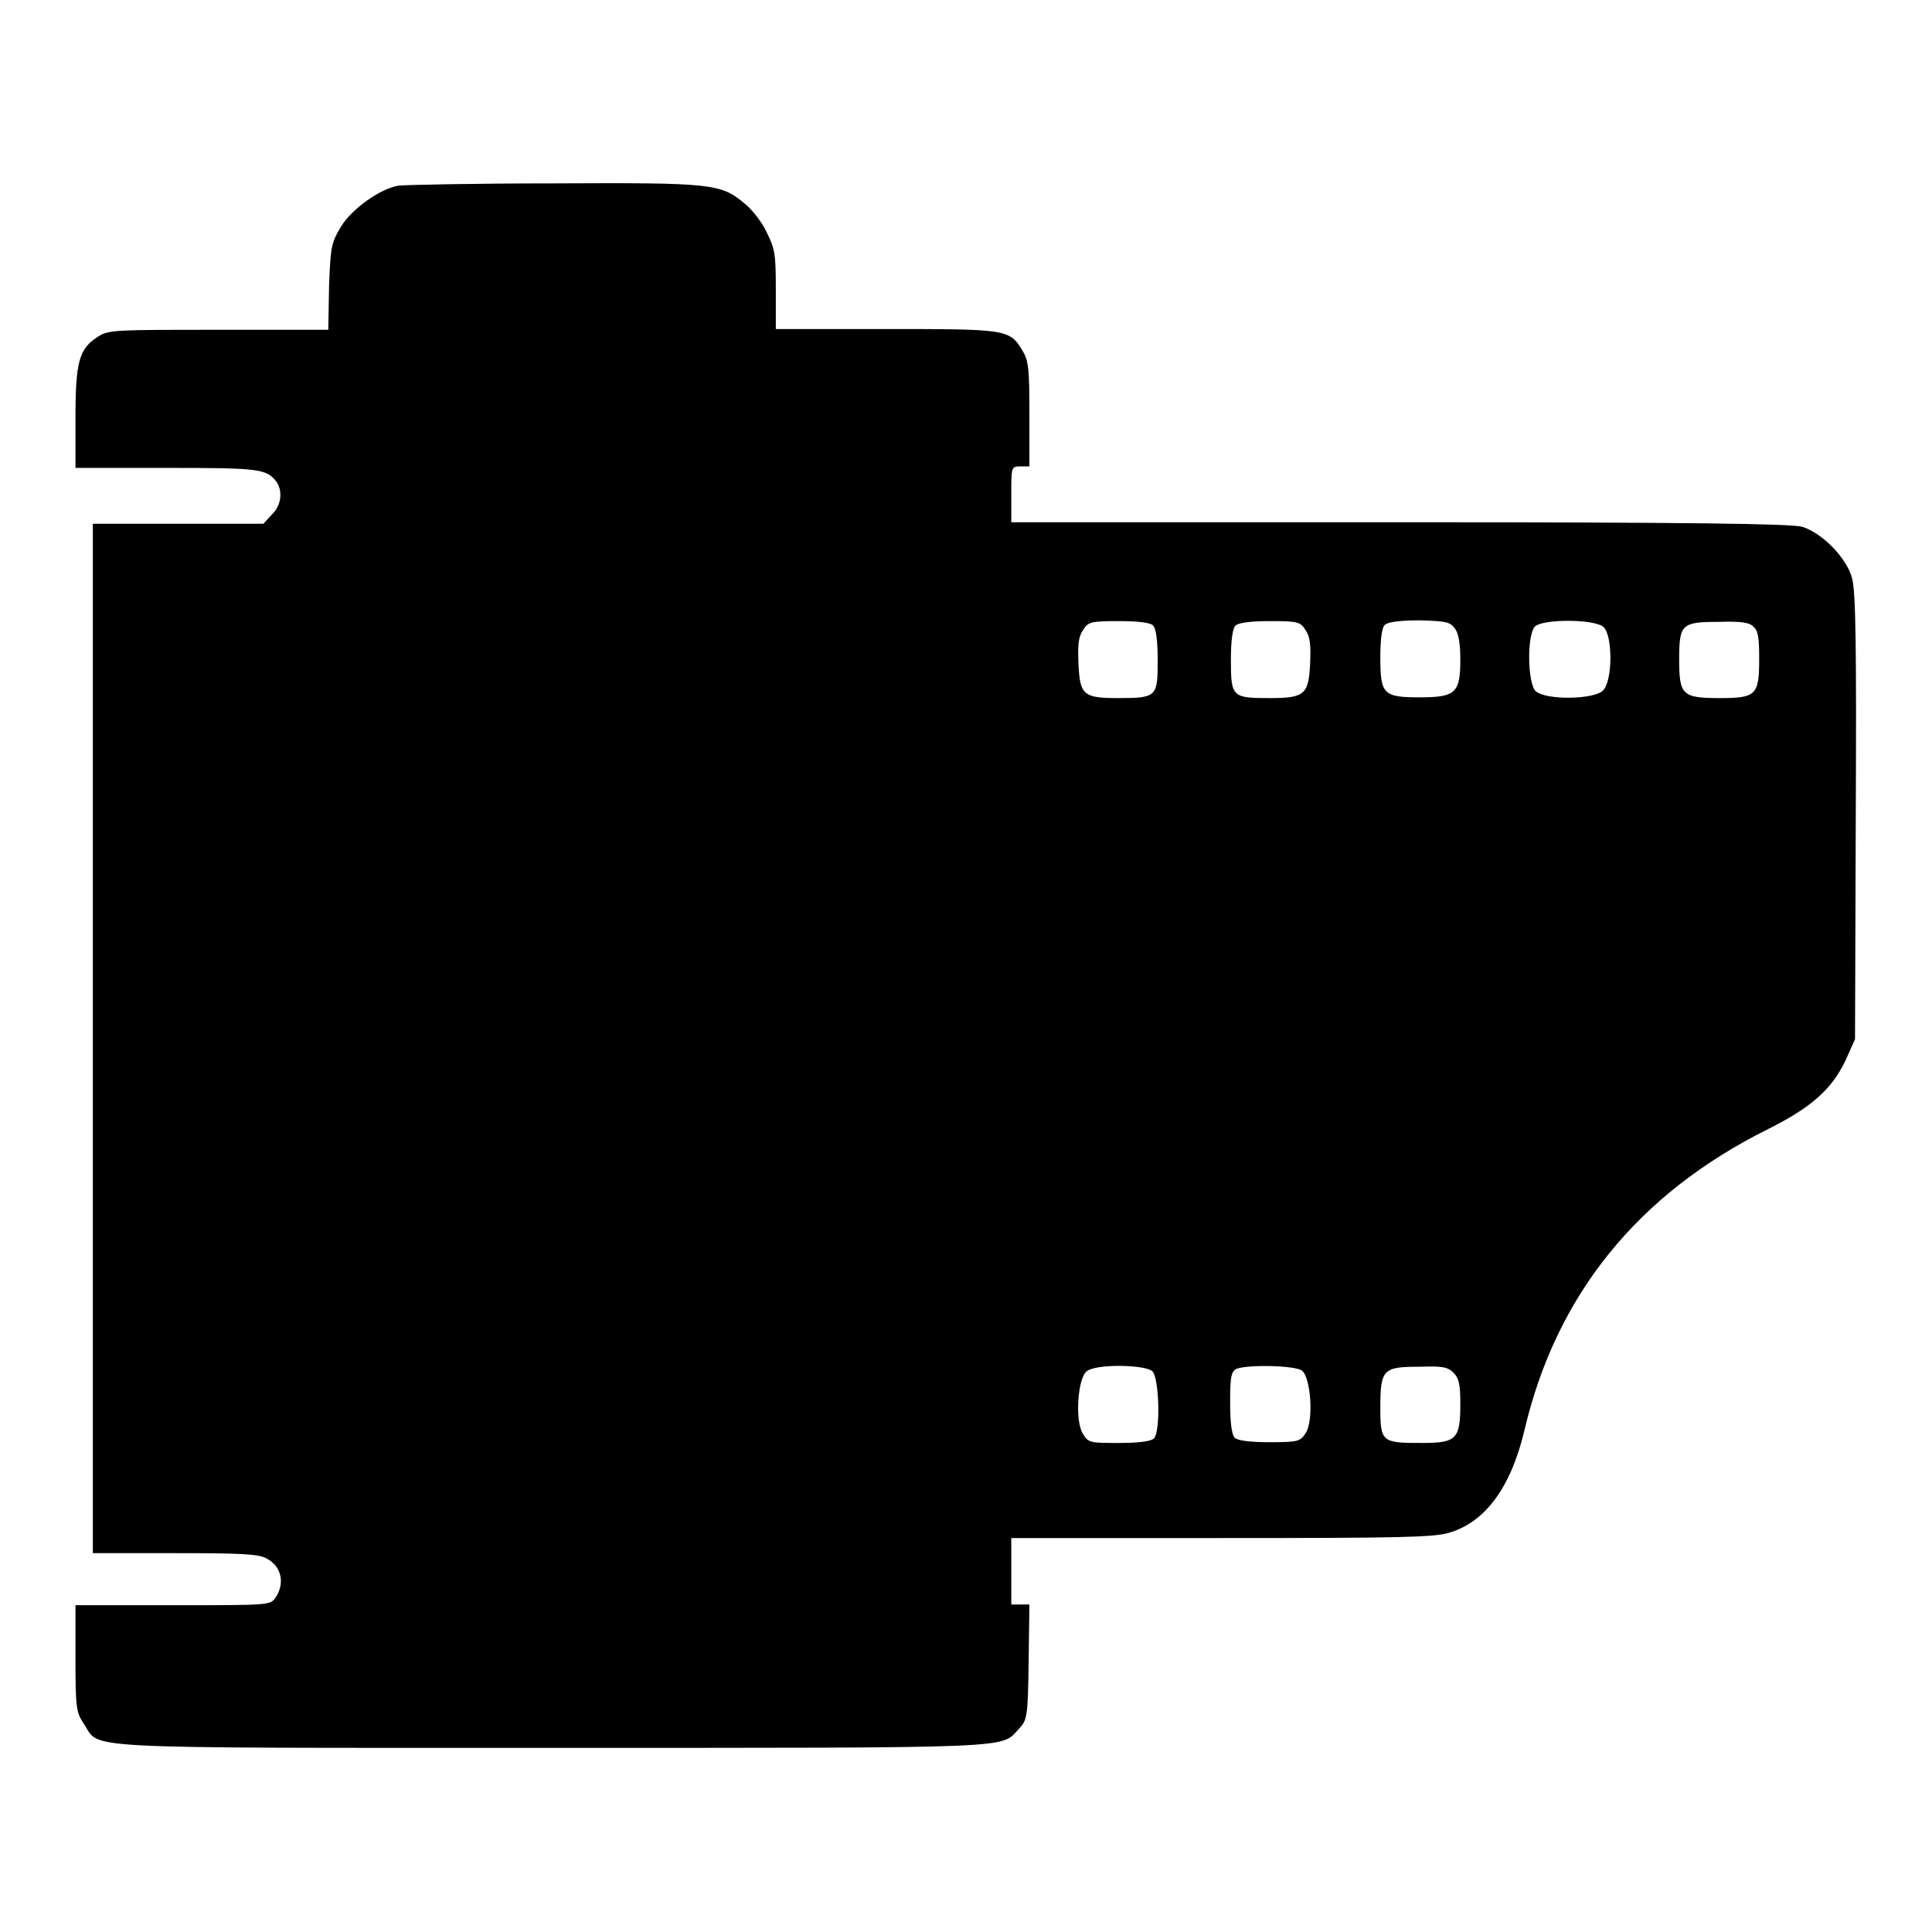
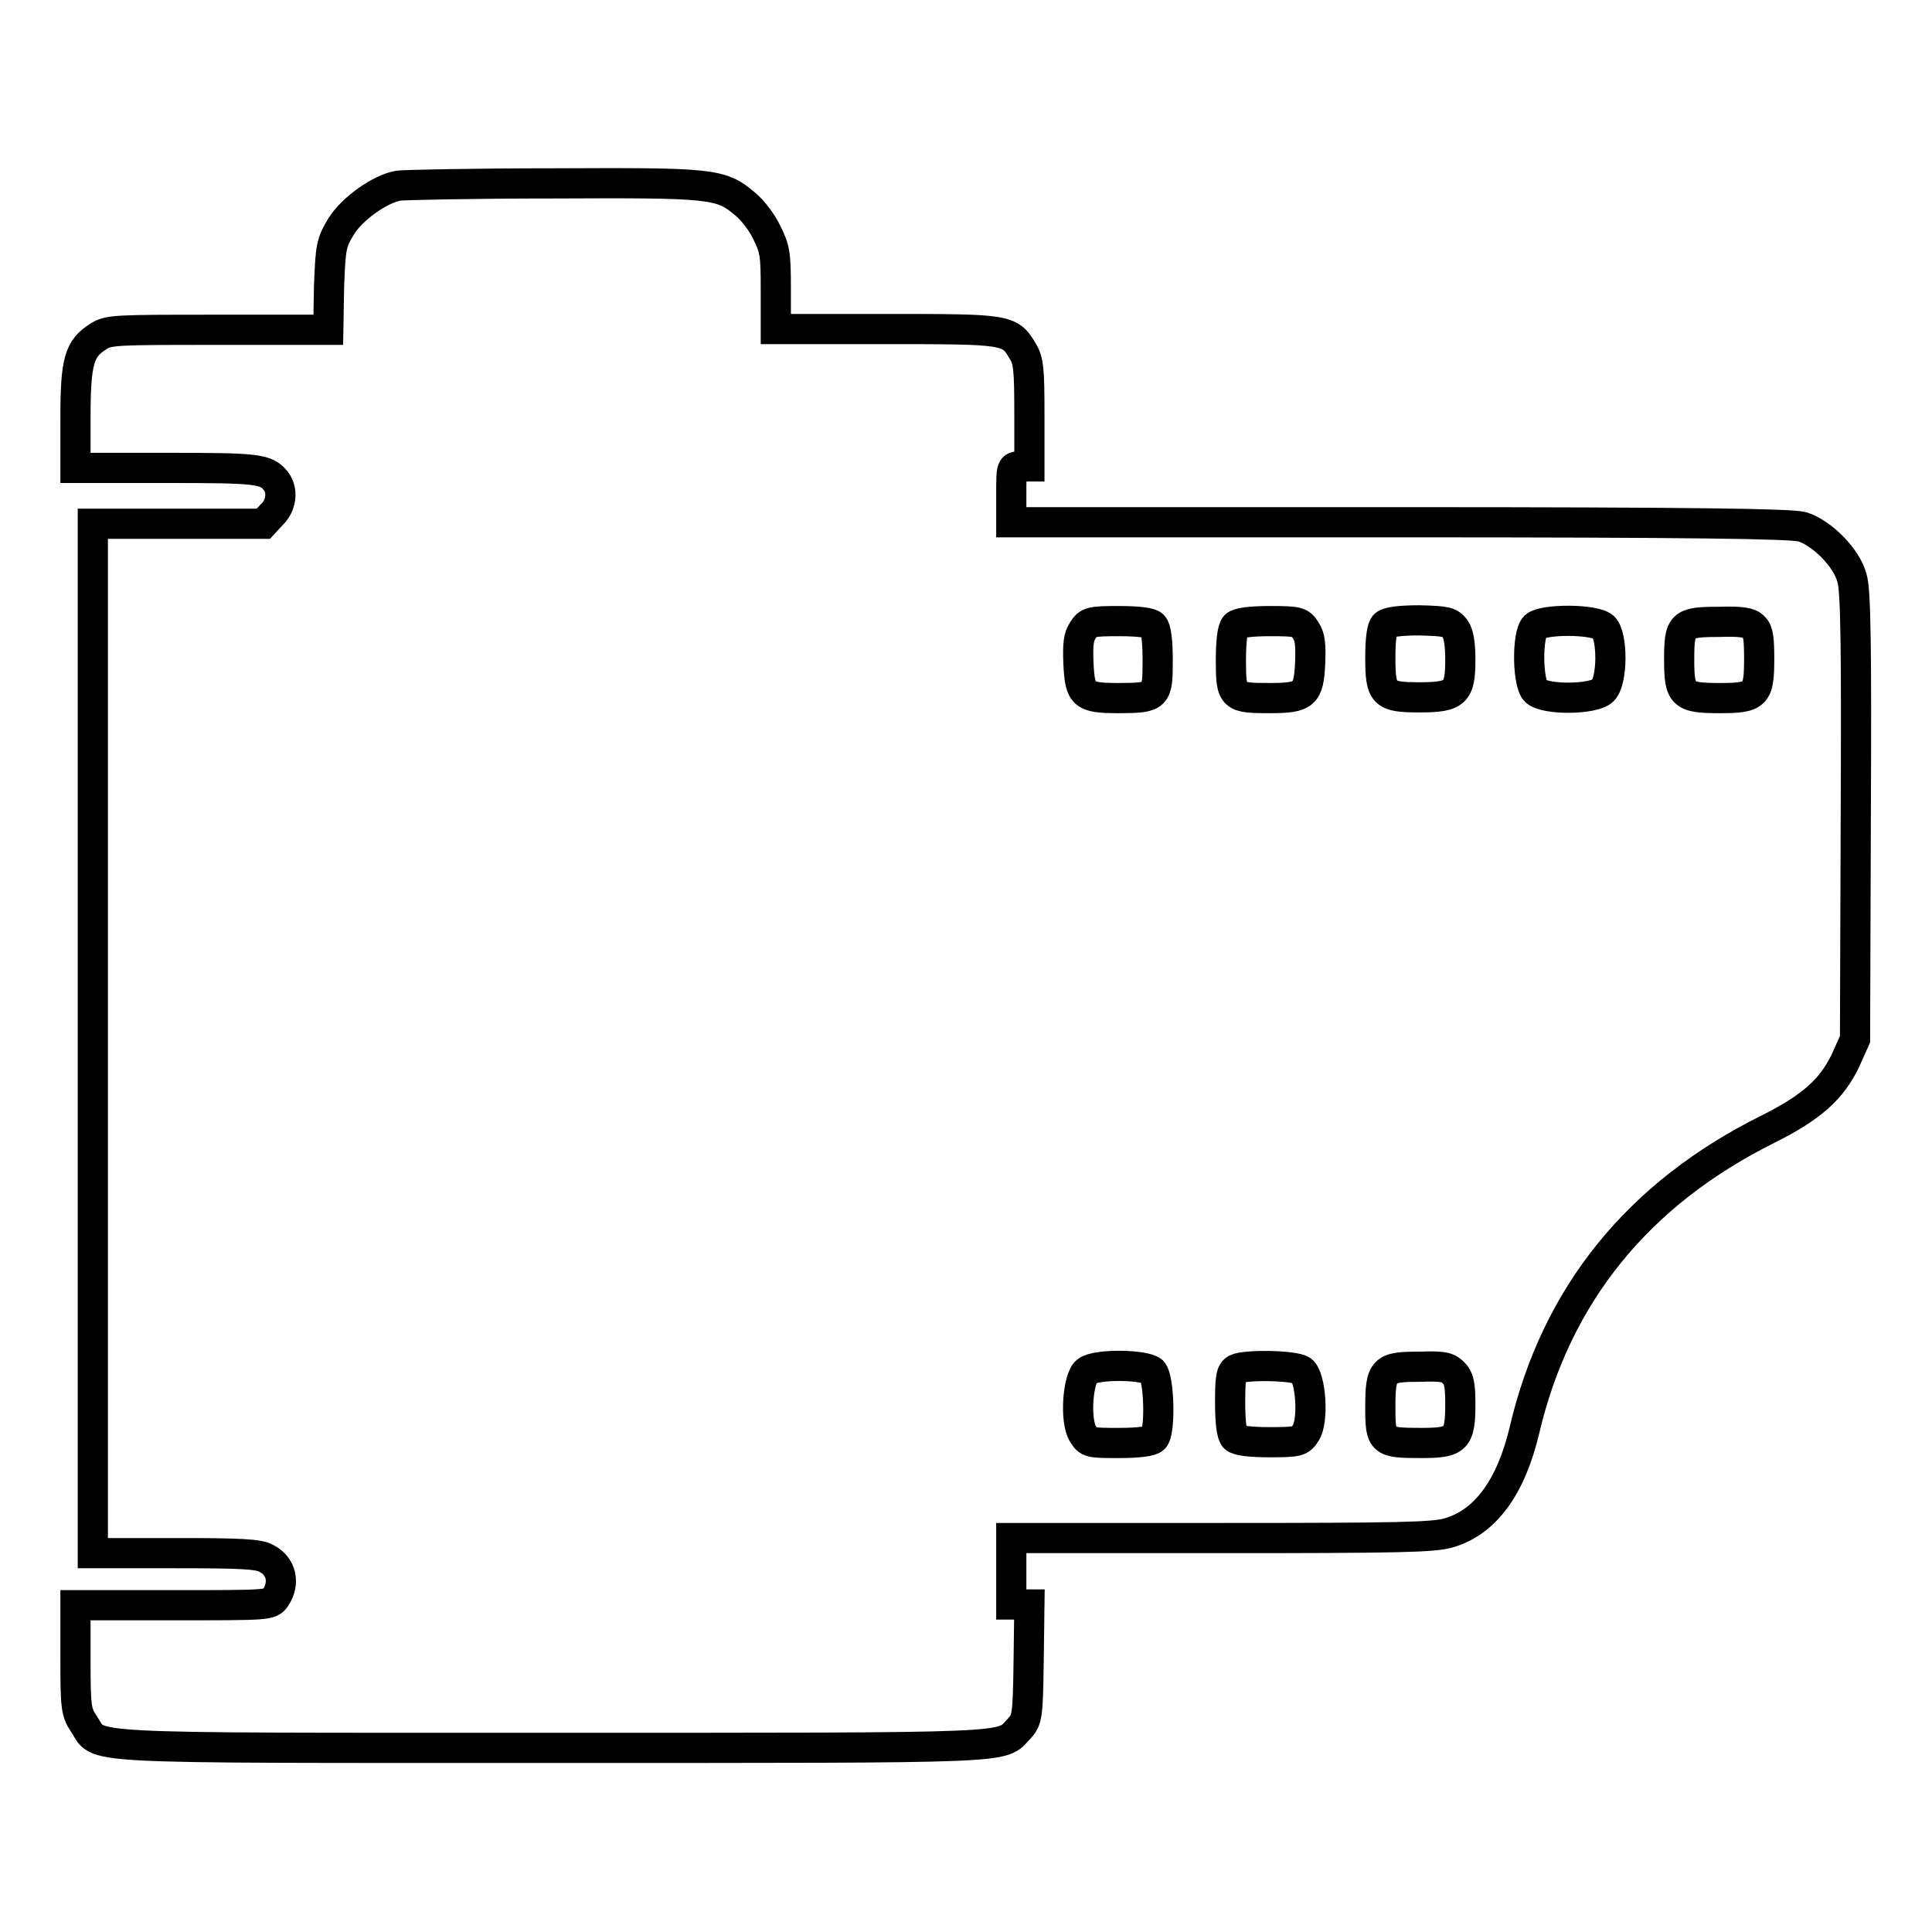
<svg xmlns="http://www.w3.org/2000/svg" version="1.1" x="0px" y="0px" viewBox="0 0 256 256" enable-background="new 0 0 256 256" xml:space="preserve">
  <g>
    <g>
      <g>
-         <path fill="#000000" d="M52.8,24.6c-2.4,0.4-6.1,3-7.6,5.4c-1.3,2.2-1.4,2.6-1.6,8l-0.1,5.7H29c-13.8,0-14.6,0-16,0.9c-2.5,1.6-3,3.2-3,10.8V62h12c12.2,0,13.3,0.1,14.6,1.8c0.9,1.2,0.7,3.2-0.6,4.4l-1.1,1.2H23.6H12.3v68.2v68.2h10.8c8.7,0,11.2,0.1,12.2,0.7c2,1,2.5,3.3,1.2,5.2c-0.7,1-0.8,1-13.6,1H10v7.1c0,6.5,0.1,7.1,1.1,8.6c2.3,3.4-2.4,3.2,62,3.2c62.6,0,59.4,0.1,61.9-2.5c1.1-1.2,1.2-1.5,1.3-8.9l0.1-7.6h-1.2H134v-4.4v-4.4h27.8c23.9,0,28.2-0.1,30.2-0.7c4.8-1.4,8.2-6,10-13.6c4.2-17.9,15-31.3,32.3-39.9c5.8-2.9,8.4-5.3,10.2-9l1.3-2.9l0.1-29.5c0.1-22.5,0-30-0.5-31.6c-0.7-2.7-4-6-6.6-6.8c-1.5-0.4-14.2-0.6-53.4-0.6H134v-3.7c0-3.6,0-3.7,1.2-3.7h1.2V55c0-6.1-0.1-7.2-0.9-8.5c-1.7-2.9-2.1-2.9-18.2-2.9h-14.5v-5.2c0-4.7-0.1-5.4-1.2-7.6c-0.6-1.3-1.9-3-2.9-3.8c-3.2-2.7-4.3-2.8-25.4-2.7C62.7,24.3,53.5,24.5,52.8,24.6z M152.8,82.9c0.4,0.4,0.6,2.1,0.6,4.6c0,4.8-0.1,5-5.2,5c-4.7,0-5.1-0.4-5.3-4.6c-0.1-2.5,0-3.5,0.6-4.4c0.7-1.1,1-1.2,4.8-1.2C150.8,82.3,152.5,82.5,152.8,82.9z M173,83.5c0.6,0.9,0.7,1.9,0.6,4.4c-0.2,4.1-0.7,4.6-5.3,4.6c-5,0-5.2-0.1-5.2-5c0-2.5,0.2-4.2,0.6-4.6c0.4-0.4,2.1-0.6,4.6-0.6C172,82.3,172.3,82.4,173,83.5z M192.8,83.3c0.5,0.7,0.7,2.1,0.7,4.1c0,4.4-0.6,5-5.4,5c-4.8,0-5.2-0.4-5.2-5.3c0-2.3,0.2-4,0.6-4.3c0.4-0.4,2.1-0.6,4.6-0.6C191.7,82.3,192.1,82.4,192.8,83.3z M212.5,83.1c1.2,1.2,1.2,7.1-0.1,8.4c-1.2,1.2-7.5,1.3-8.9,0.1c-1.1-1-1.2-7.5-0.1-8.6C204.5,82,211.3,82,212.5,83.1z M232.4,83.1c0.6,0.5,0.7,1.7,0.7,4.2c0,4.8-0.4,5.2-5.2,5.2c-5,0-5.4-0.4-5.4-5.1s0.3-5,5.3-5C230.8,82.3,231.9,82.5,232.4,83.1z M152.7,181.7c0.9,0.9,1.1,8,0.2,8.9c-0.4,0.4-2.1,0.6-4.6,0.6c-3.8,0-4.1,0-4.8-1.2c-1.1-1.7-0.7-7.4,0.5-8.3C145.2,180.7,151.7,180.8,152.7,181.7z M172.5,181.6c1.2,0.9,1.6,6.7,0.5,8.3c-0.7,1.1-1,1.2-4.8,1.2c-2.5,0-4.2-0.2-4.6-0.6c-0.4-0.4-0.6-2.1-0.6-4.6c0-3.3,0.1-4.1,0.8-4.5C165.1,180.8,171.5,180.9,172.5,181.6z M192.6,181.9c0.7,0.7,0.9,1.5,0.9,4.1c0,4.7-0.5,5.2-5.1,5.2c-5.3,0-5.5-0.1-5.5-4.7c0-5.1,0.4-5.4,5.2-5.4C191.1,181,191.8,181.1,192.6,181.9z" />
+         <path stroke-width="4" fill-opacity="0" stroke="#000000" d="M52.8,24.6c-2.4,0.4-6.1,3-7.6,5.4c-1.3,2.2-1.4,2.6-1.6,8l-0.1,5.7H29c-13.8,0-14.6,0-16,0.9c-2.5,1.6-3,3.2-3,10.8V62h12c12.2,0,13.3,0.1,14.6,1.8c0.9,1.2,0.7,3.2-0.6,4.4l-1.1,1.2H23.6H12.3v68.2v68.2h10.8c8.7,0,11.2,0.1,12.2,0.7c2,1,2.5,3.3,1.2,5.2c-0.7,1-0.8,1-13.6,1H10v7.1c0,6.5,0.1,7.1,1.1,8.6c2.3,3.4-2.4,3.2,62,3.2c62.6,0,59.4,0.1,61.9-2.5c1.1-1.2,1.2-1.5,1.3-8.9l0.1-7.6h-1.2H134v-4.4v-4.4h27.8c23.9,0,28.2-0.1,30.2-0.7c4.8-1.4,8.2-6,10-13.6c4.2-17.9,15-31.3,32.3-39.9c5.8-2.9,8.4-5.3,10.2-9l1.3-2.9l0.1-29.5c0.1-22.5,0-30-0.5-31.6c-0.7-2.7-4-6-6.6-6.8c-1.5-0.4-14.2-0.6-53.4-0.6H134v-3.7c0-3.6,0-3.7,1.2-3.7h1.2V55c0-6.1-0.1-7.2-0.9-8.5c-1.7-2.9-2.1-2.9-18.2-2.9h-14.5v-5.2c0-4.7-0.1-5.4-1.2-7.6c-0.6-1.3-1.9-3-2.9-3.8c-3.2-2.7-4.3-2.8-25.4-2.7C62.7,24.3,53.5,24.5,52.8,24.6z M152.8,82.9c0.4,0.4,0.6,2.1,0.6,4.6c0,4.8-0.1,5-5.2,5c-4.7,0-5.1-0.4-5.3-4.6c-0.1-2.5,0-3.5,0.6-4.4c0.7-1.1,1-1.2,4.8-1.2C150.8,82.3,152.5,82.5,152.8,82.9z M173,83.5c0.6,0.9,0.7,1.9,0.6,4.4c-0.2,4.1-0.7,4.6-5.3,4.6c-5,0-5.2-0.1-5.2-5c0-2.5,0.2-4.2,0.6-4.6c0.4-0.4,2.1-0.6,4.6-0.6C172,82.3,172.3,82.4,173,83.5z M192.8,83.3c0.5,0.7,0.7,2.1,0.7,4.1c0,4.4-0.6,5-5.4,5c-4.8,0-5.2-0.4-5.2-5.3c0-2.3,0.2-4,0.6-4.3c0.4-0.4,2.1-0.6,4.6-0.6C191.7,82.3,192.1,82.4,192.8,83.3z M212.5,83.1c1.2,1.2,1.2,7.1-0.1,8.4c-1.2,1.2-7.5,1.3-8.9,0.1c-1.1-1-1.2-7.5-0.1-8.6C204.5,82,211.3,82,212.5,83.1z M232.4,83.1c0.6,0.5,0.7,1.7,0.7,4.2c0,4.8-0.4,5.2-5.2,5.2c-5,0-5.4-0.4-5.4-5.1s0.3-5,5.3-5C230.8,82.3,231.9,82.5,232.4,83.1z M152.7,181.7c0.9,0.9,1.1,8,0.2,8.9c-0.4,0.4-2.1,0.6-4.6,0.6c-3.8,0-4.1,0-4.8-1.2c-1.1-1.7-0.7-7.4,0.5-8.3C145.2,180.7,151.7,180.8,152.7,181.7z M172.5,181.6c1.2,0.9,1.6,6.7,0.5,8.3c-0.7,1.1-1,1.2-4.8,1.2c-2.5,0-4.2-0.2-4.6-0.6c-0.4-0.4-0.6-2.1-0.6-4.6c0-3.3,0.1-4.1,0.8-4.5C165.1,180.8,171.5,180.9,172.5,181.6z M192.6,181.9c0.7,0.7,0.9,1.5,0.9,4.1c0,4.7-0.5,5.2-5.1,5.2c-5.3,0-5.5-0.1-5.5-4.7c0-5.1,0.4-5.4,5.2-5.4C191.1,181,191.8,181.1,192.6,181.9z" />
      </g>
    </g>
  </g>
</svg>
